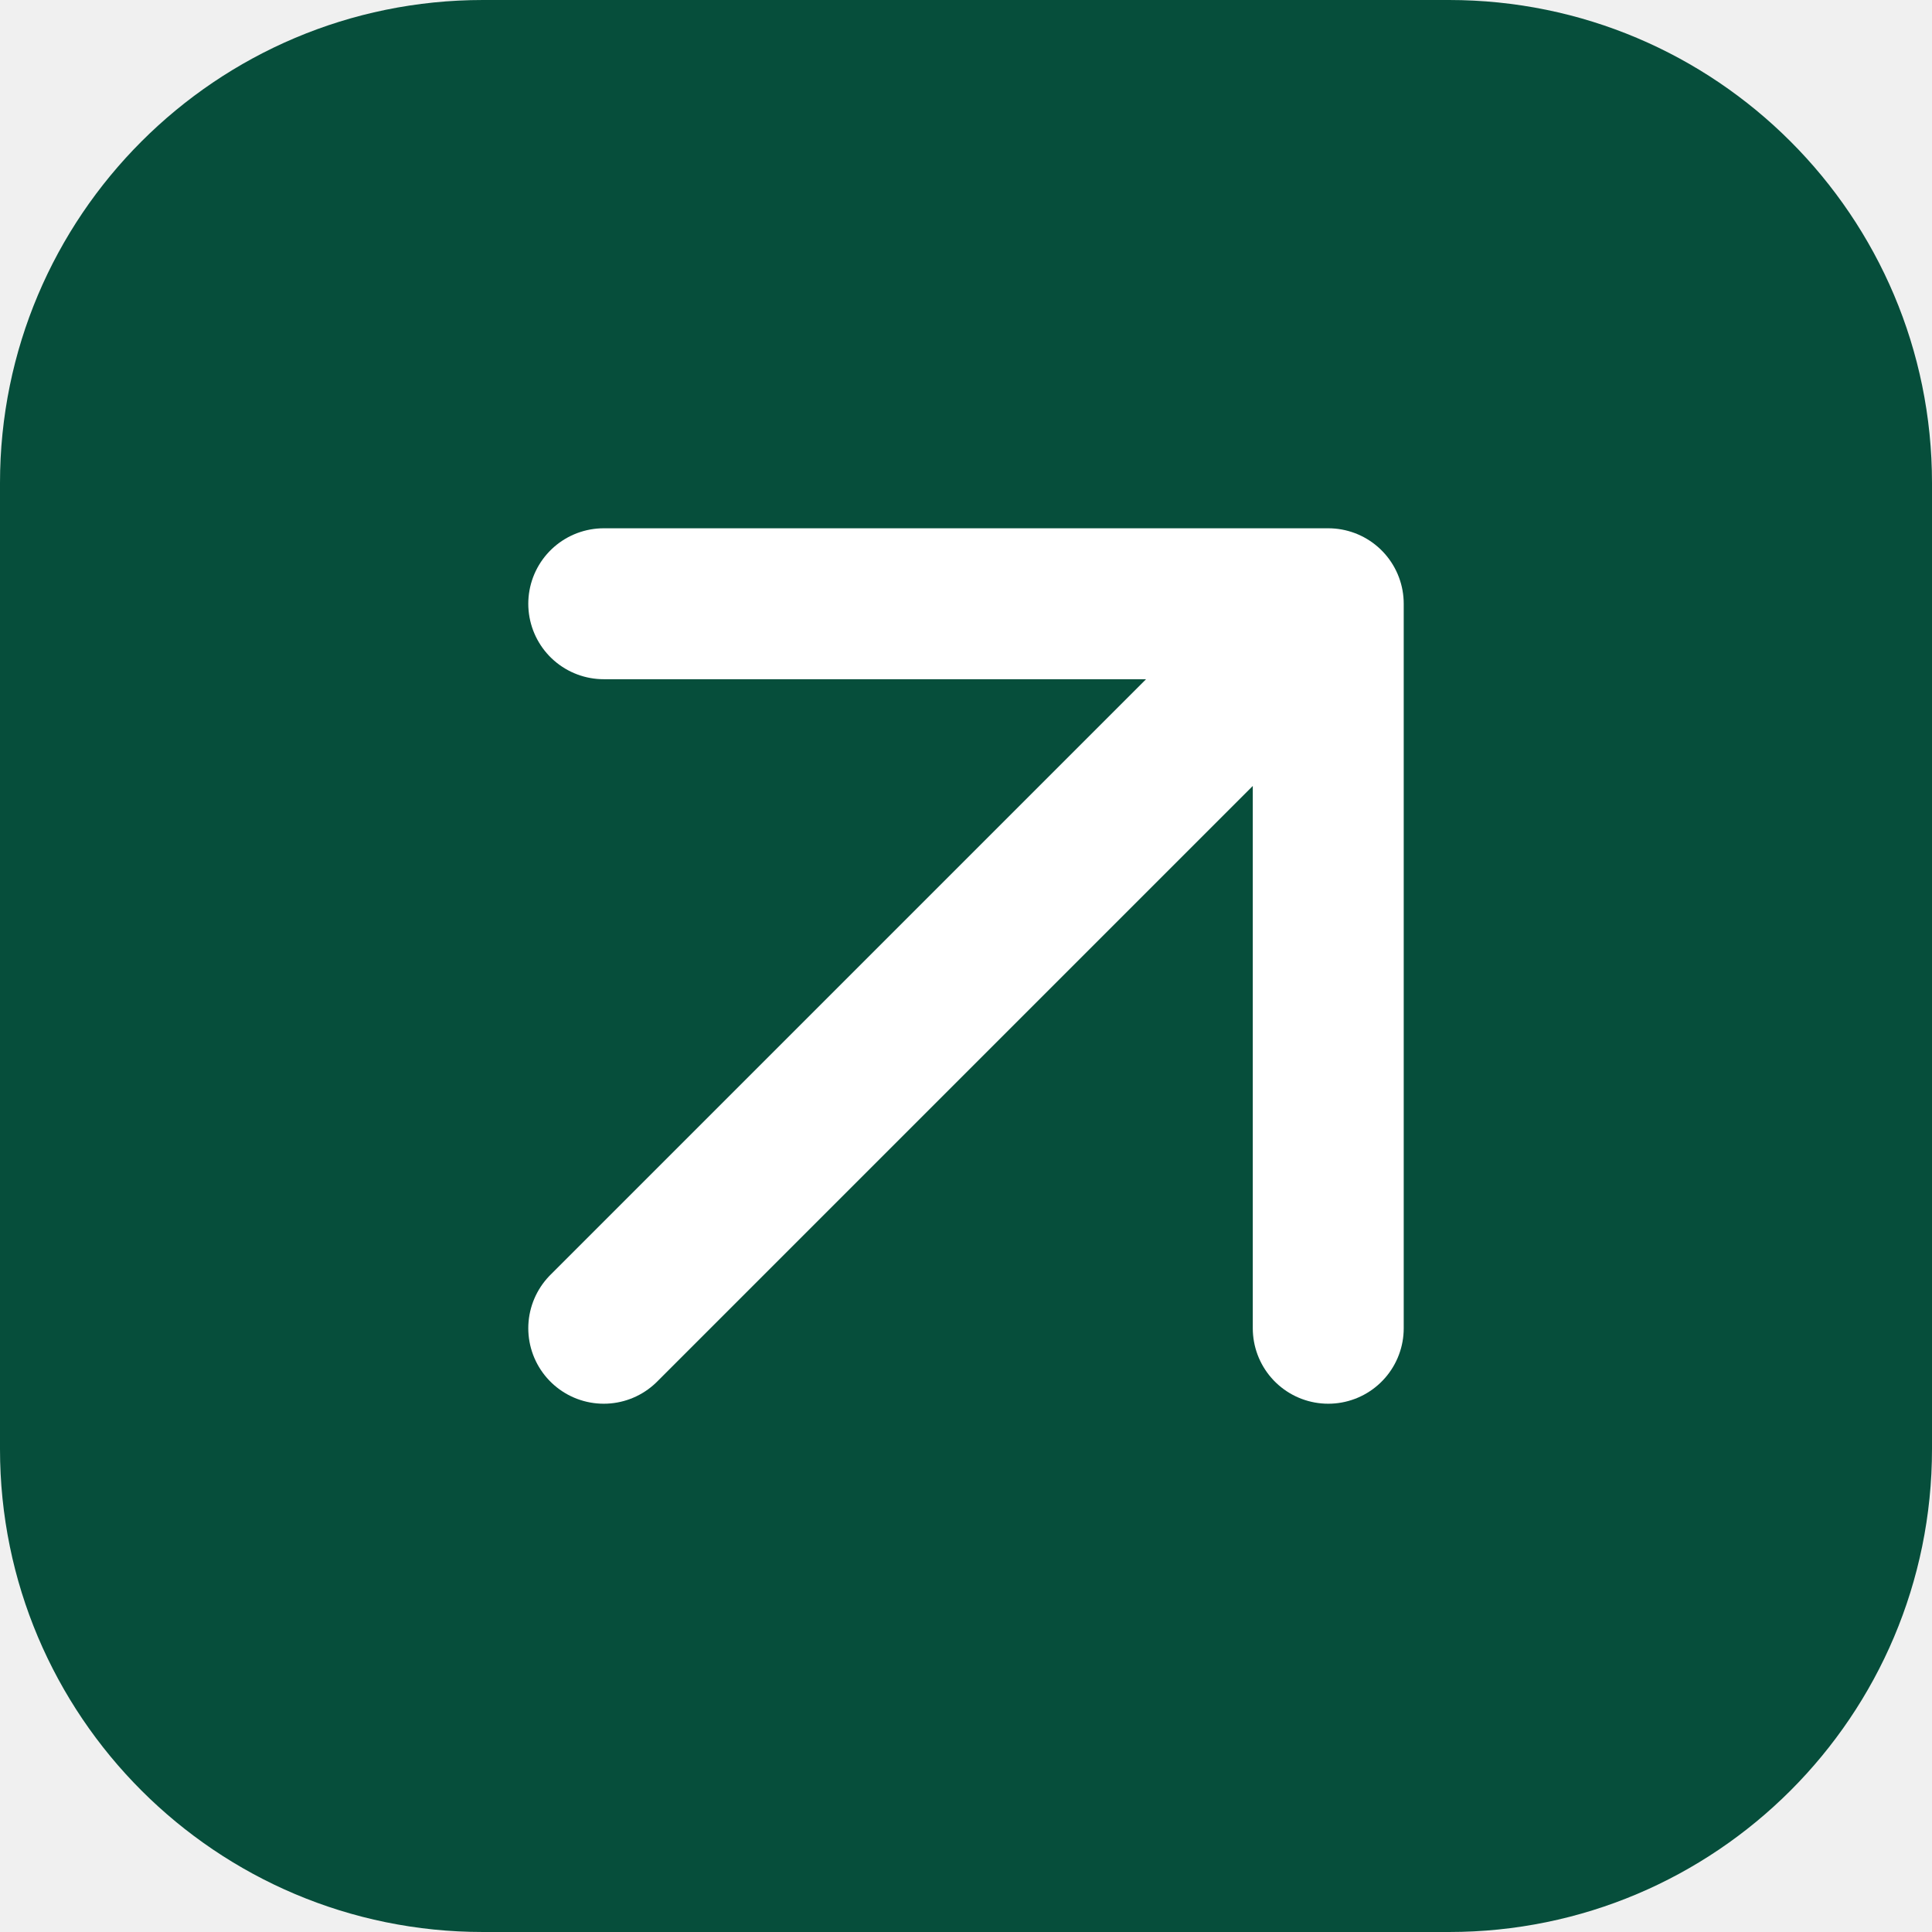
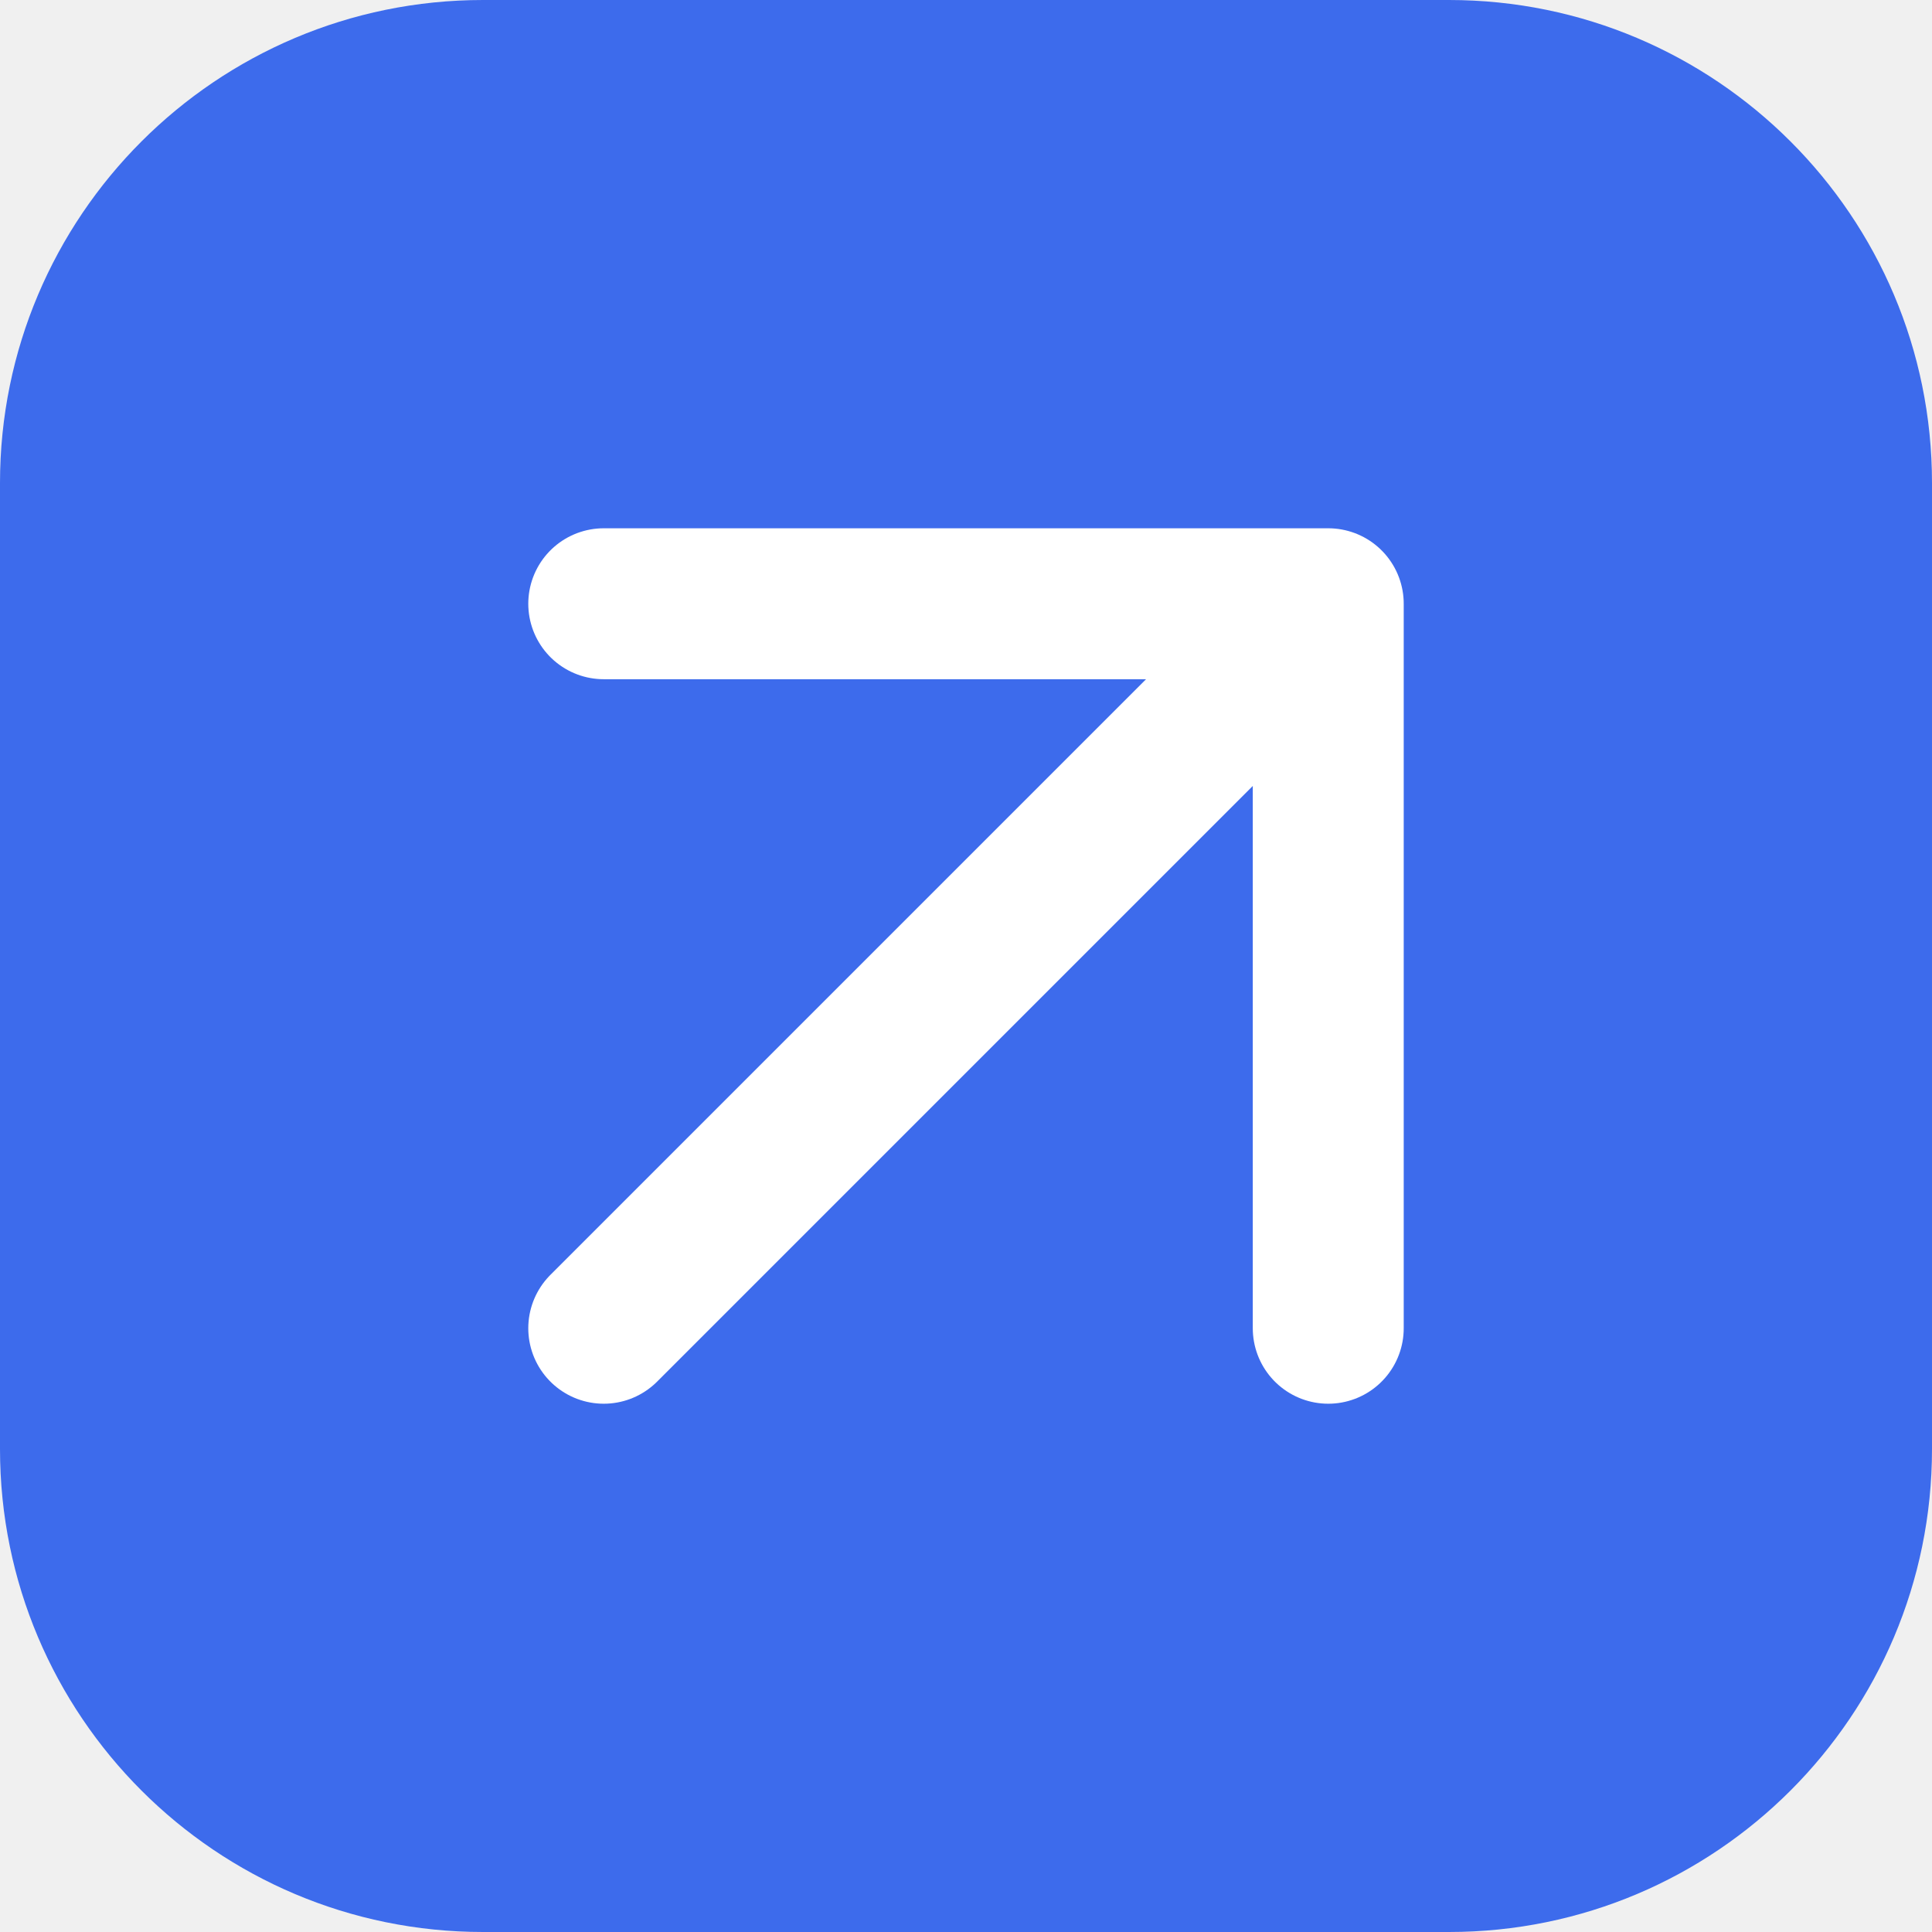
<svg xmlns="http://www.w3.org/2000/svg" viewBox="0 0 64 64">
-   <rect width="64" height="64" rx="16" fill="#064e3b" />
+   <rect width="64" height="64" rx="16" fill="#3d6bec" />
  <path d="M20 44 44 20M20 20h24v24" fill="none" stroke="#fff" stroke-width="5" stroke-linecap="round" stroke-linejoin="round" />
</svg>
